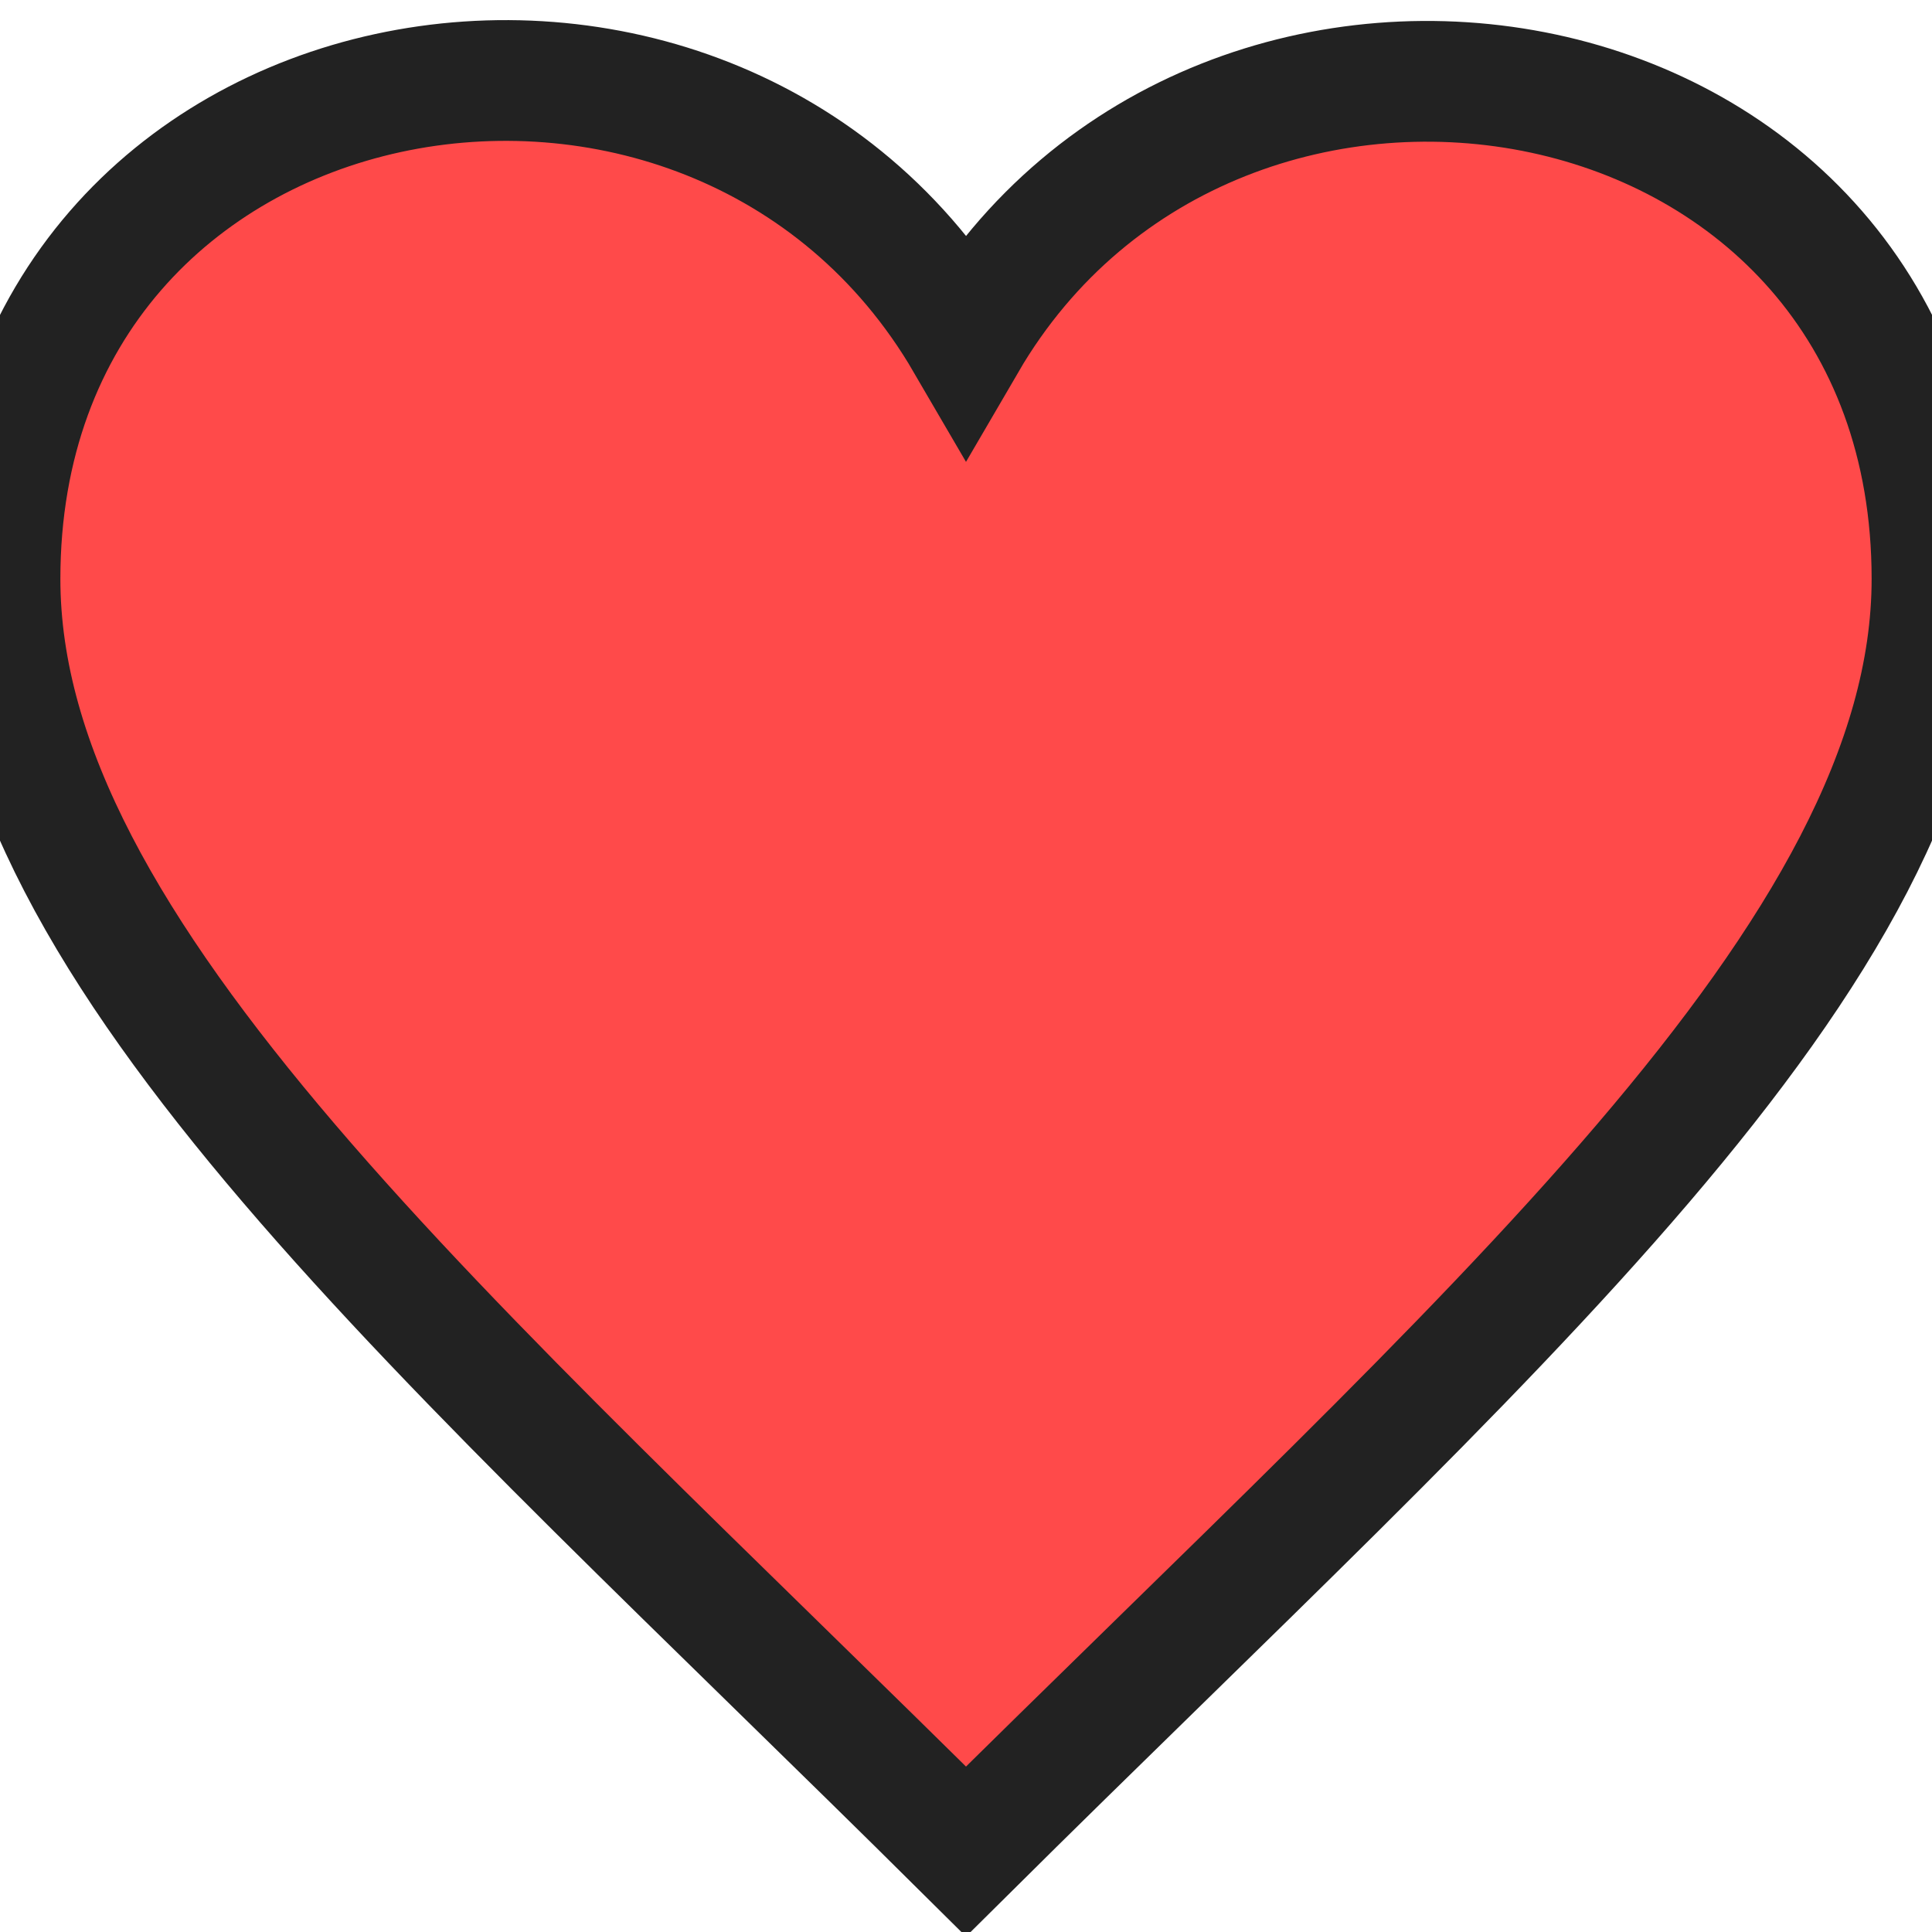
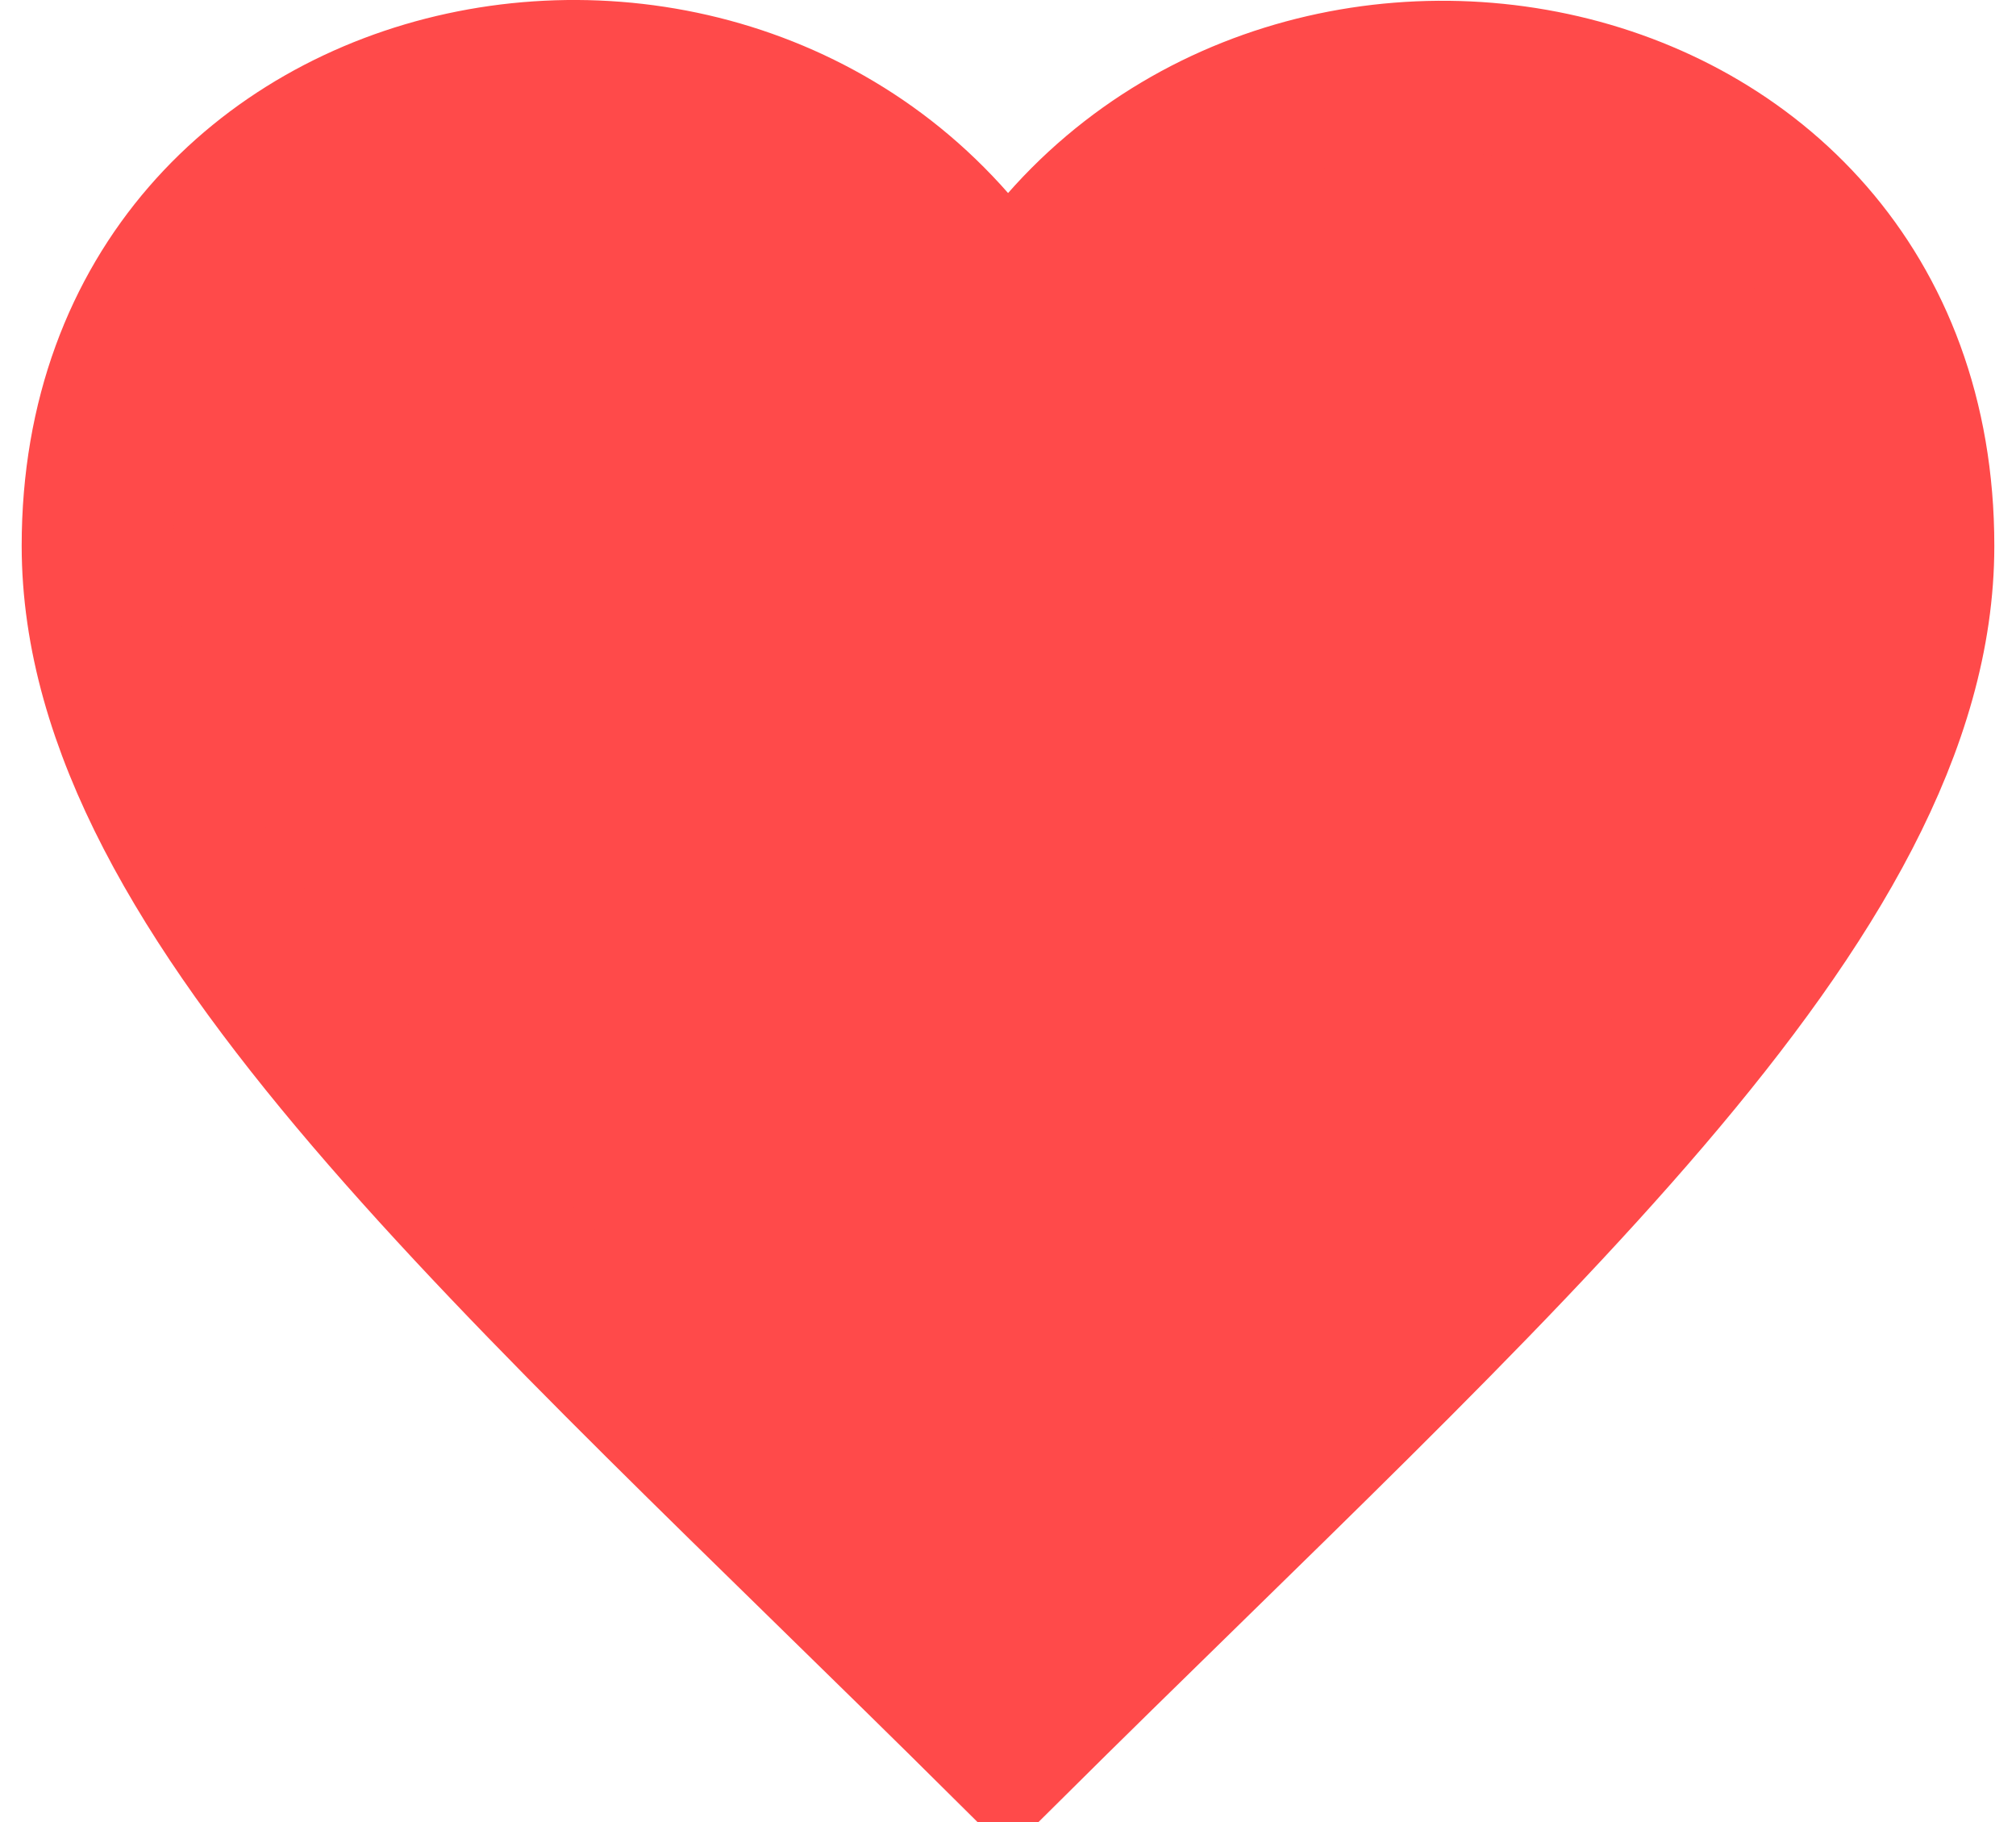
- <svg xmlns="http://www.w3.org/2000/svg" width="24" height="24" viewBox="0 0 24 24">
-   <path style="fill:#FF4A4A;stroke:#222;stroke-width:1.5" d="M12 4.248c-3.148-5.402-12-3.825-12 2.944 0 4.661 5.571 9.427 12 15.808 6.43-6.381 12-11.147 12-15.808 0-6.792-8.875-8.306-12-2.944z" />
+ <svg xmlns="http://www.w3.org/2000/svg" width="31" height="28" viewBox="0 0 24 24">
+   <path style="fill:#FF4A4A;stroke:#FF4A4A;stroke-width:2" d="M12 4.248c-3.148-5.402-12-3.825-12 2.944 0 4.661 5.571 9.427 12 15.808 6.43-6.381 12-11.147 12-15.808 0-6.792-8.875-8.306-12-2.944z" />
</svg>
